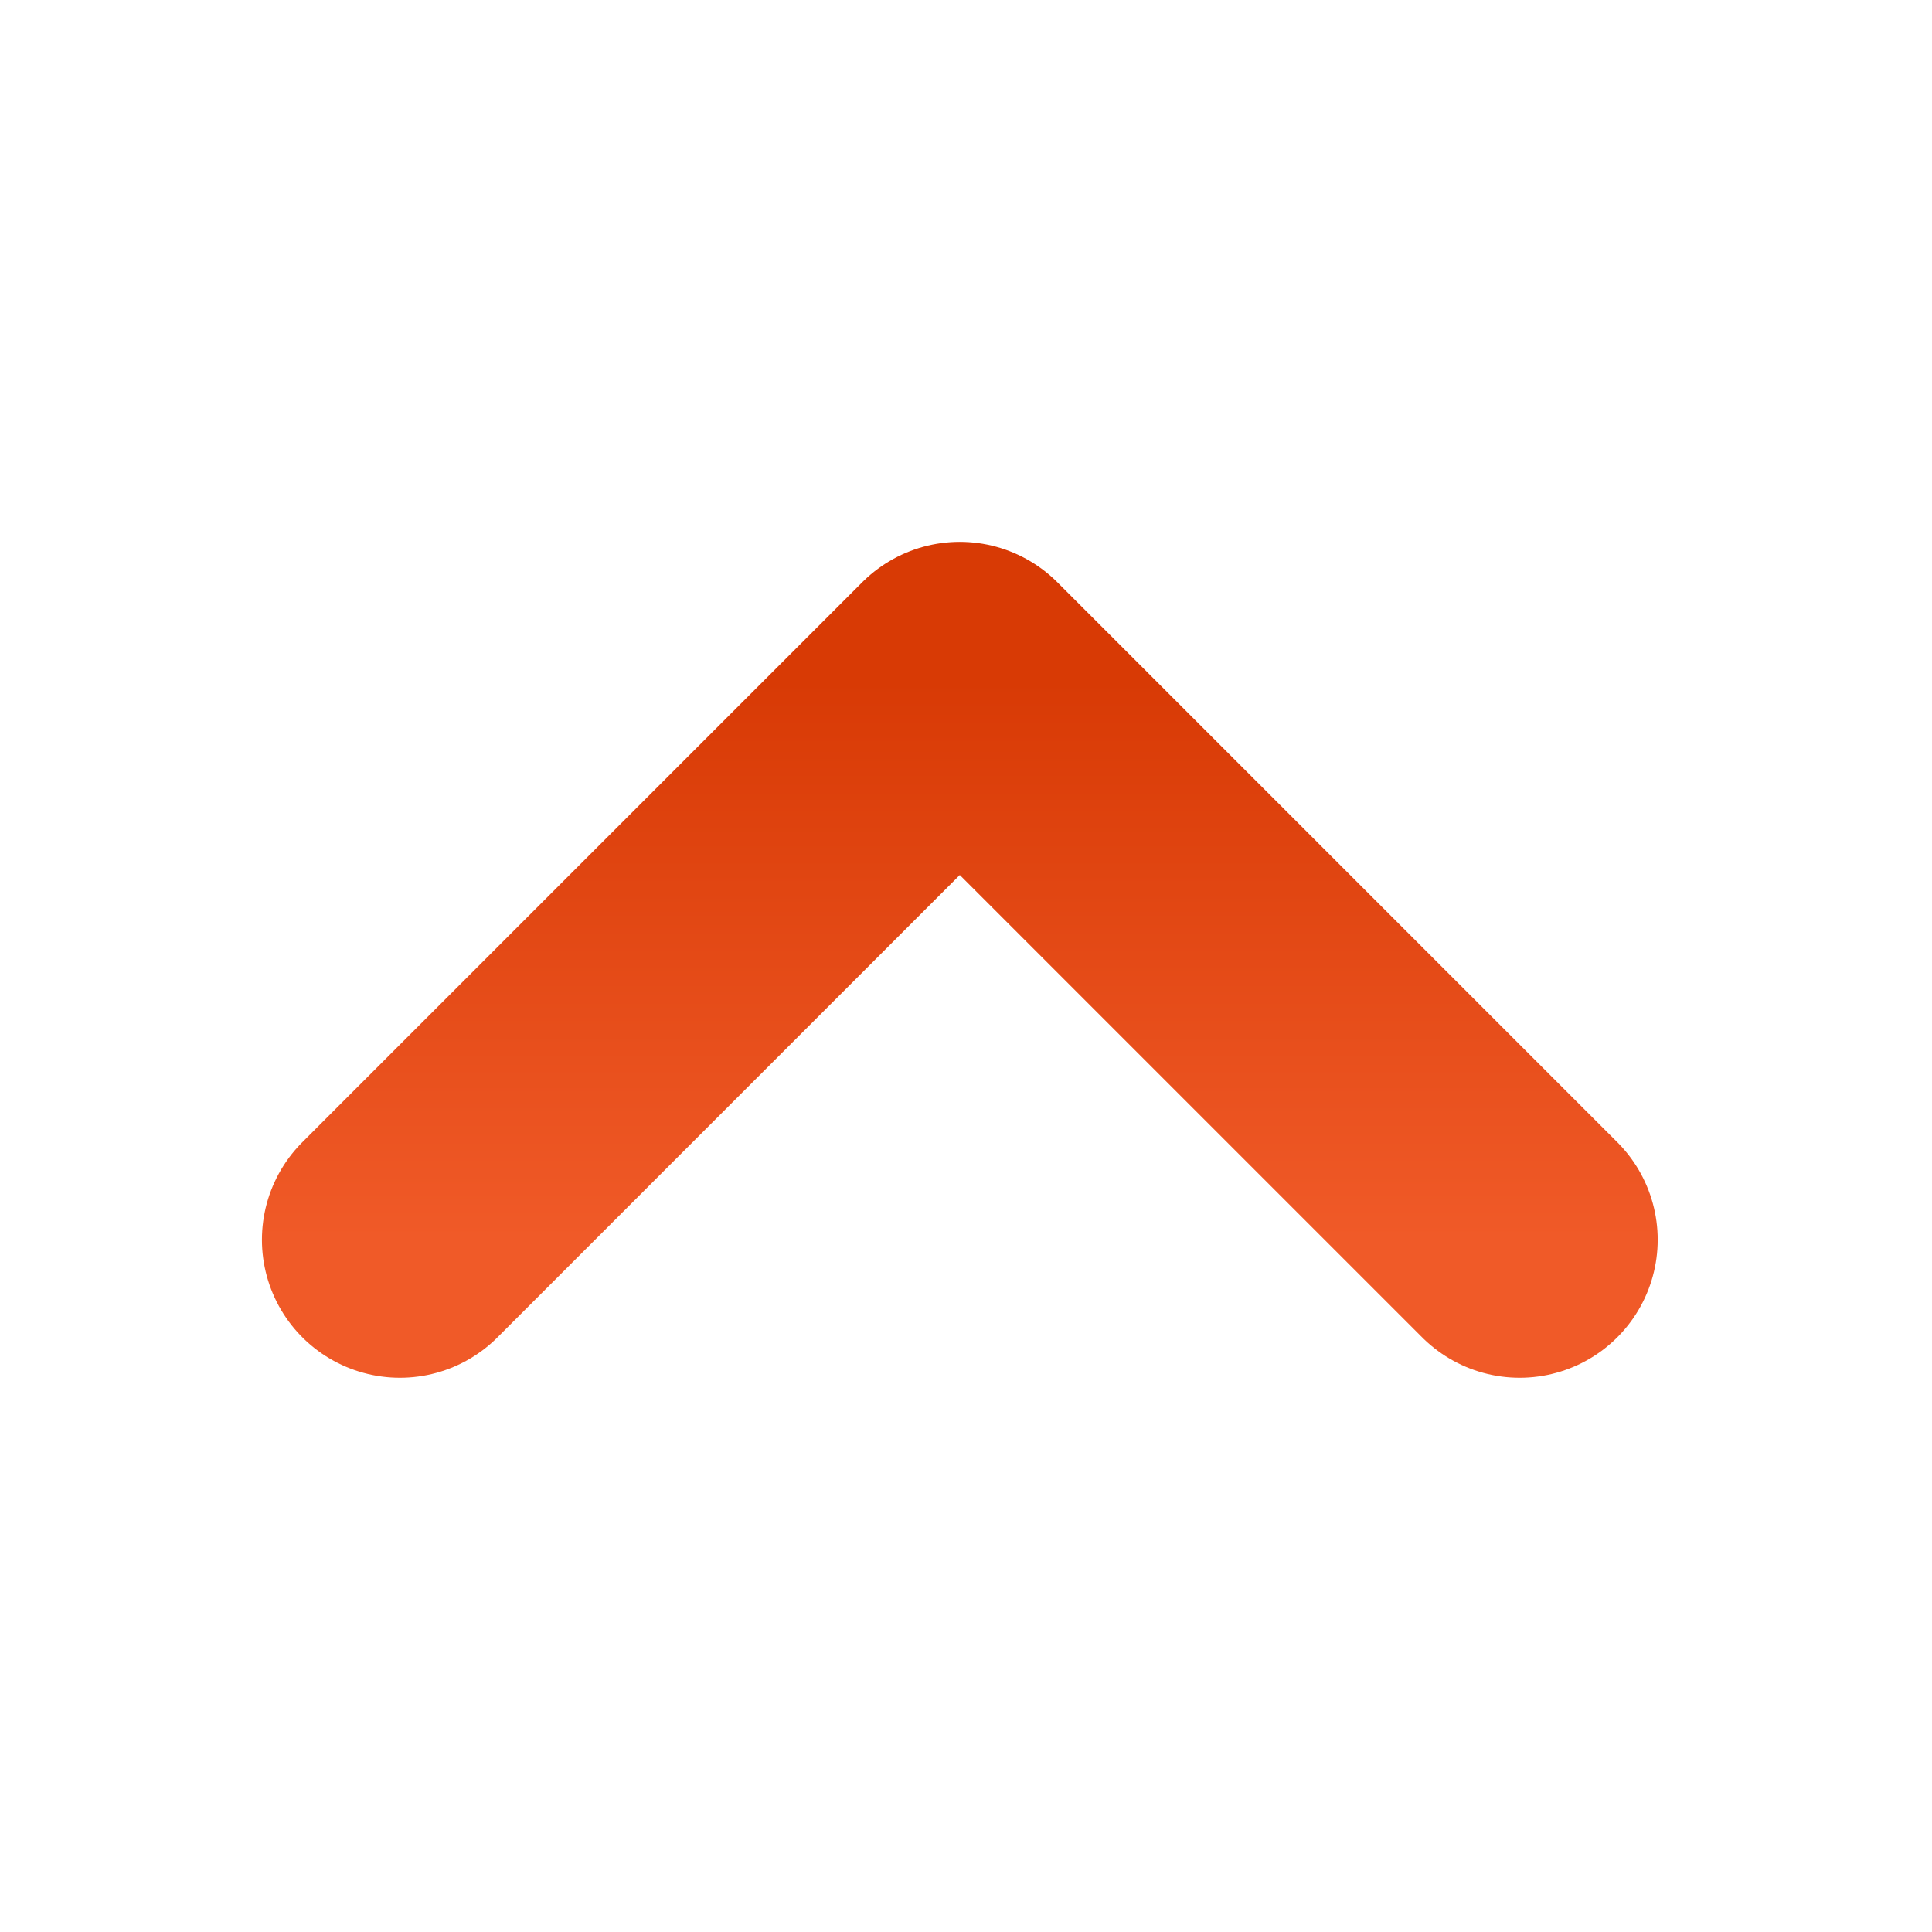
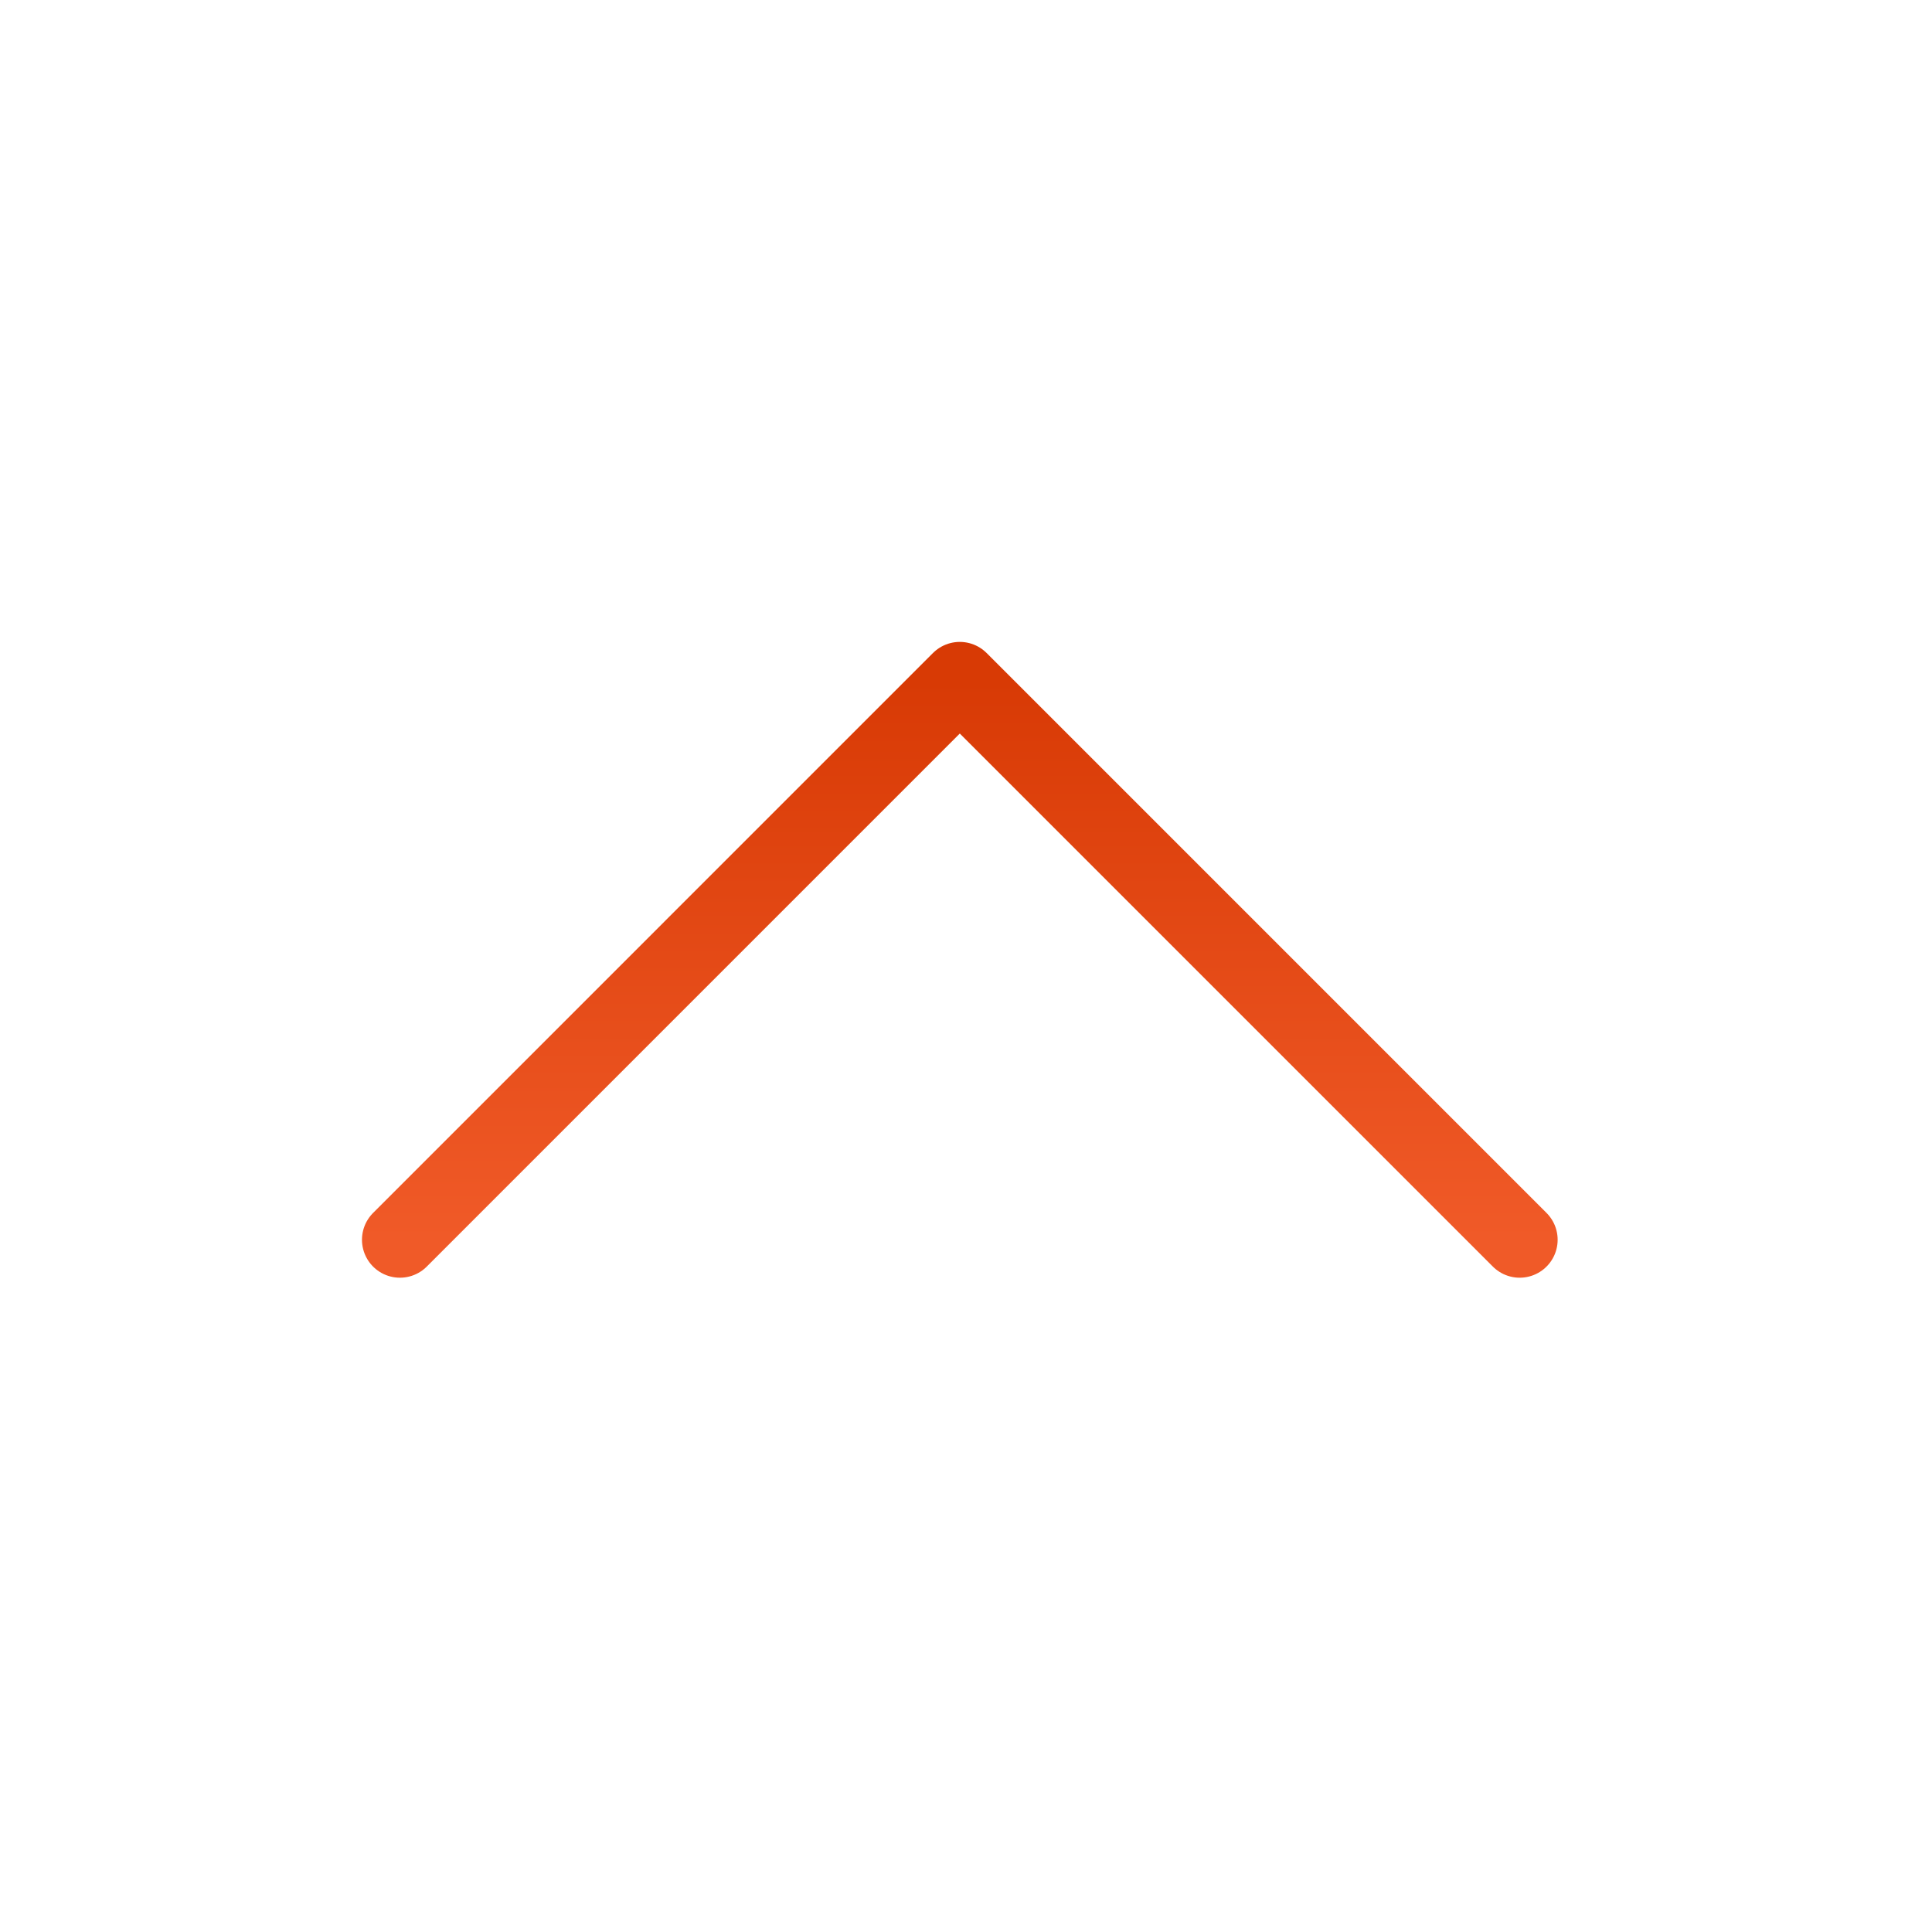
<svg xmlns="http://www.w3.org/2000/svg" width="56" height="56" viewBox="0 0 56 56" fill="none">
-   <path d="M11.592 35.935L27.82 19.706L44.049 35.935" stroke="url(#paint0_linear_7_1885)" stroke-width="8" stroke-linecap="round" stroke-linejoin="round" />
+   <path d="M11.592 35.935L27.82 19.706L44.049 35.935" stroke="url(#paint0_linear_7_1885)" stroke-width="2.2" stroke-linecap="round" stroke-linejoin="round" />
  <defs>
    <linearGradient id="paint0_linear_7_1885" x1="27.82" y1="35.935" x2="27.82" y2="19.706" gradientUnits="userSpaceOnUse">
      <stop stop-color="#F05A28" />
      <stop offset="1" stop-color="#D83A05" />
    </linearGradient>
  </defs>
</svg>
